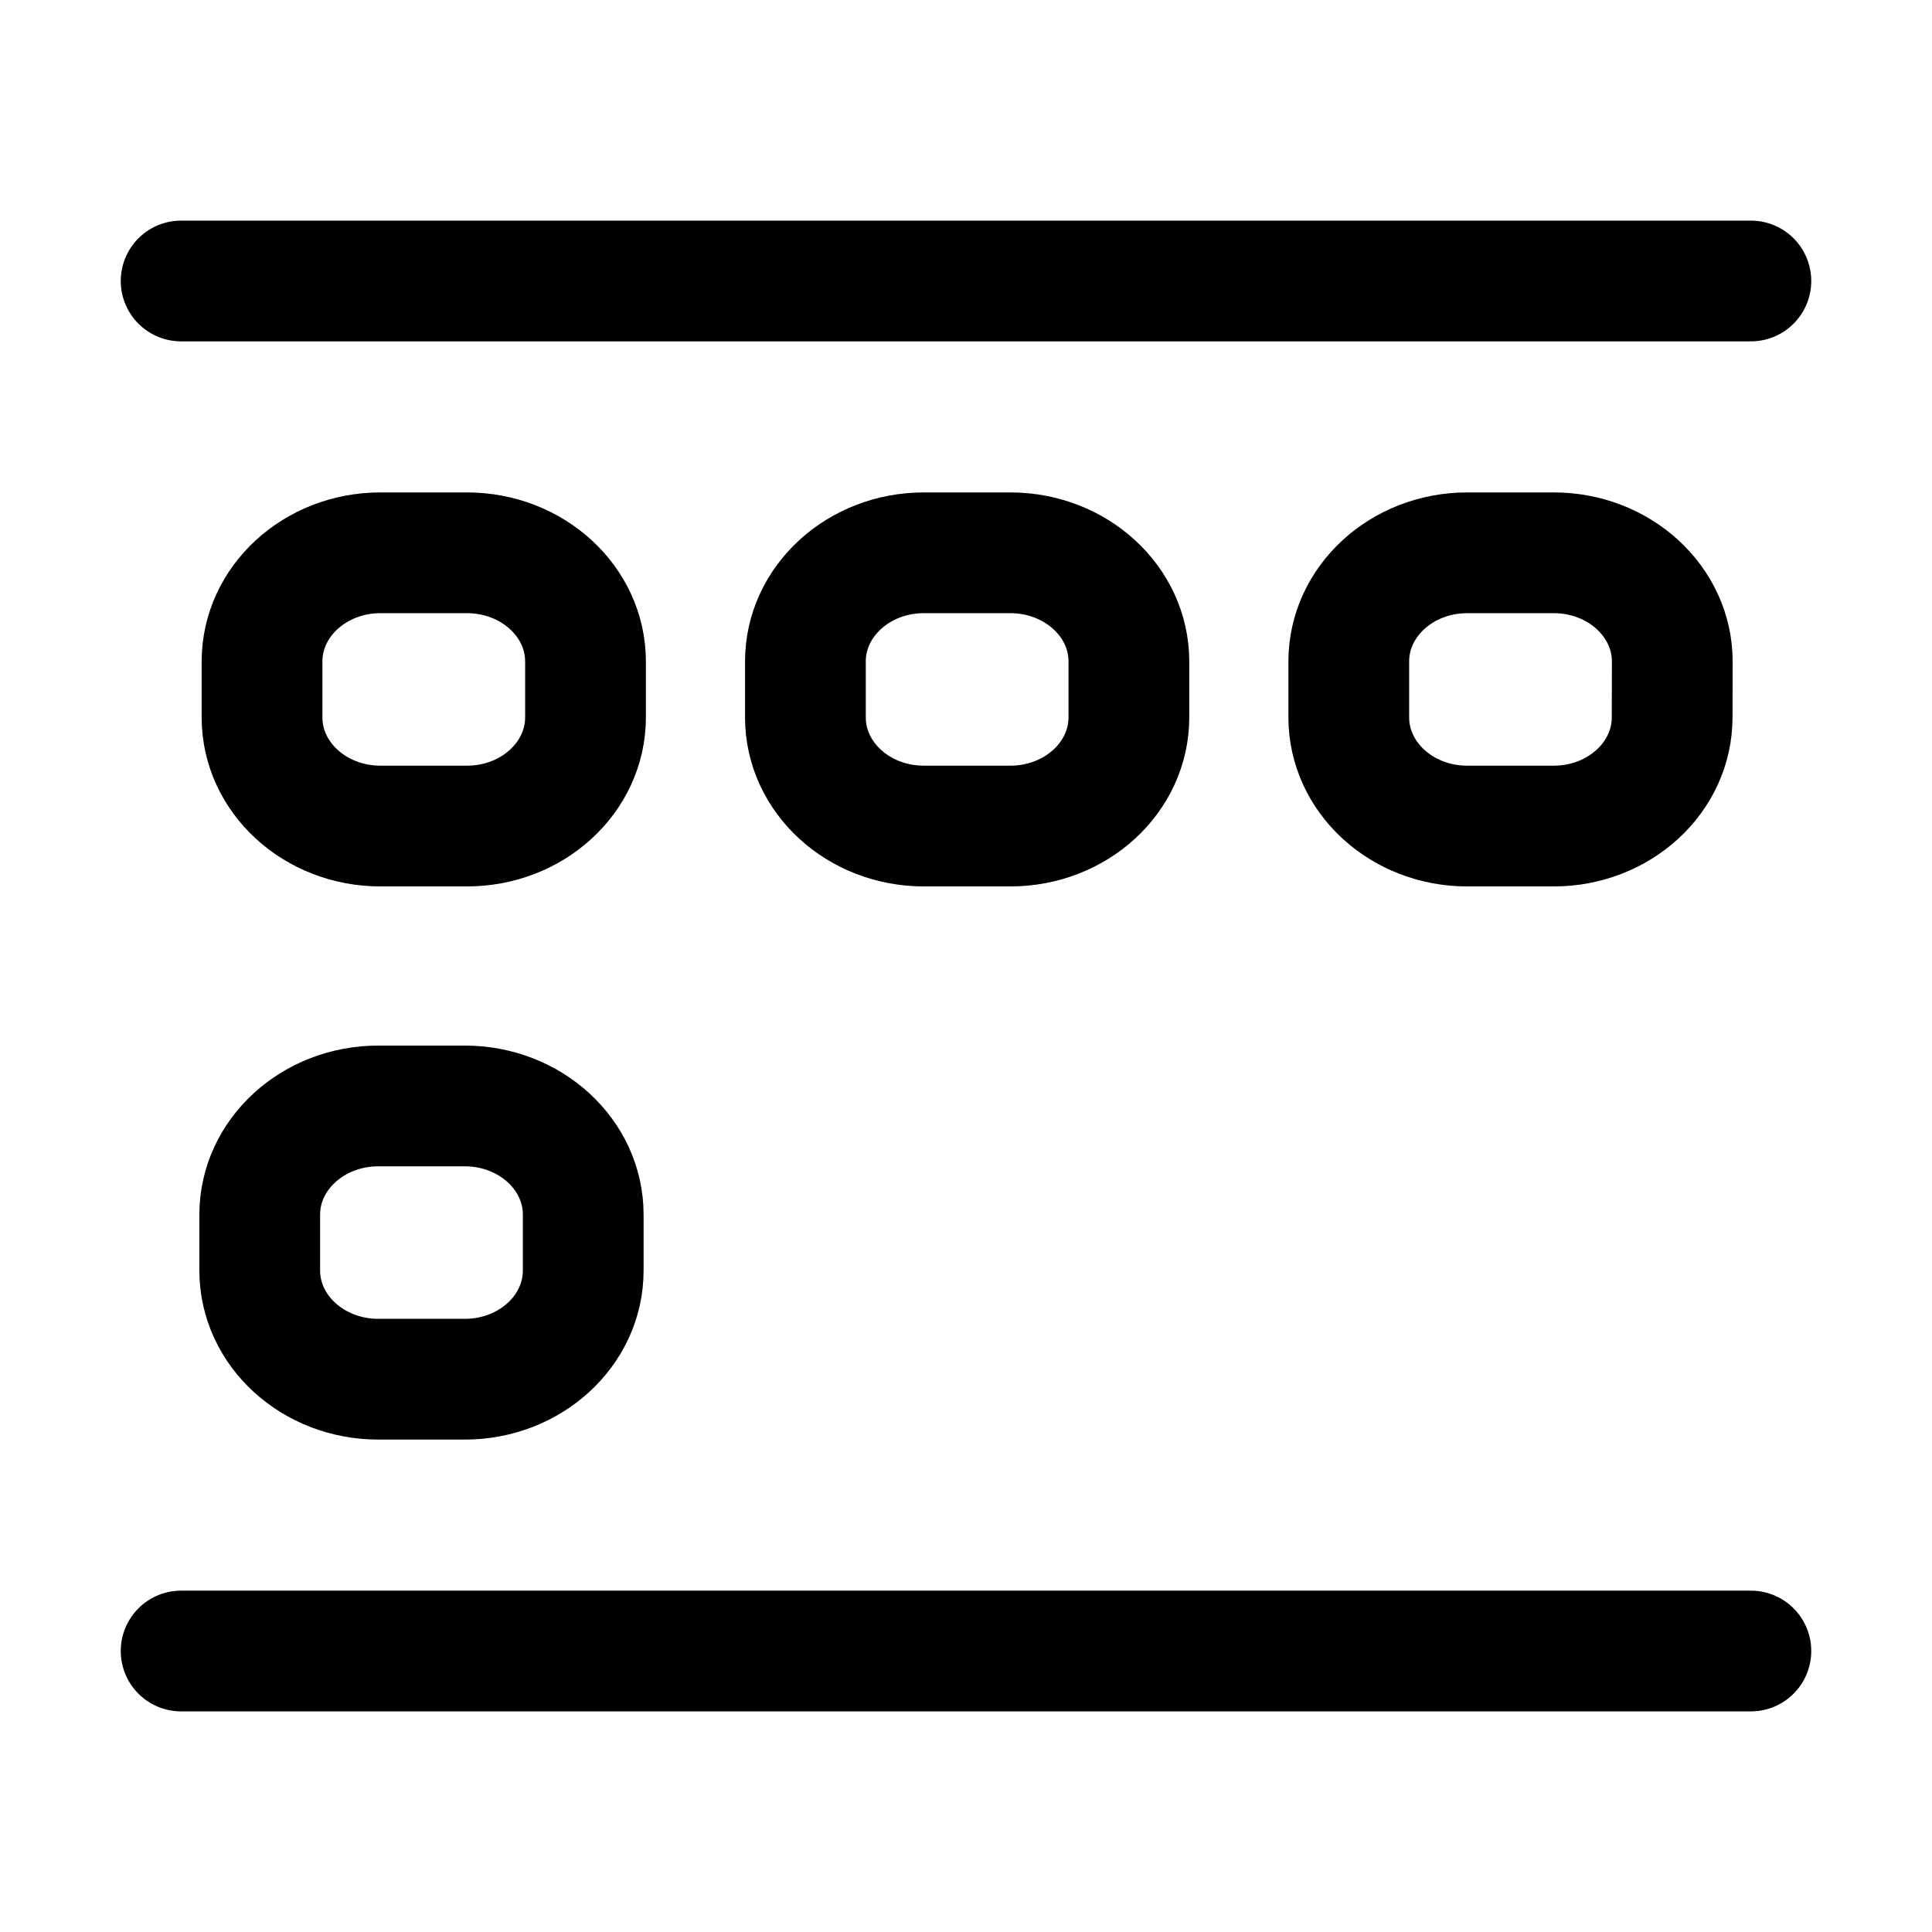
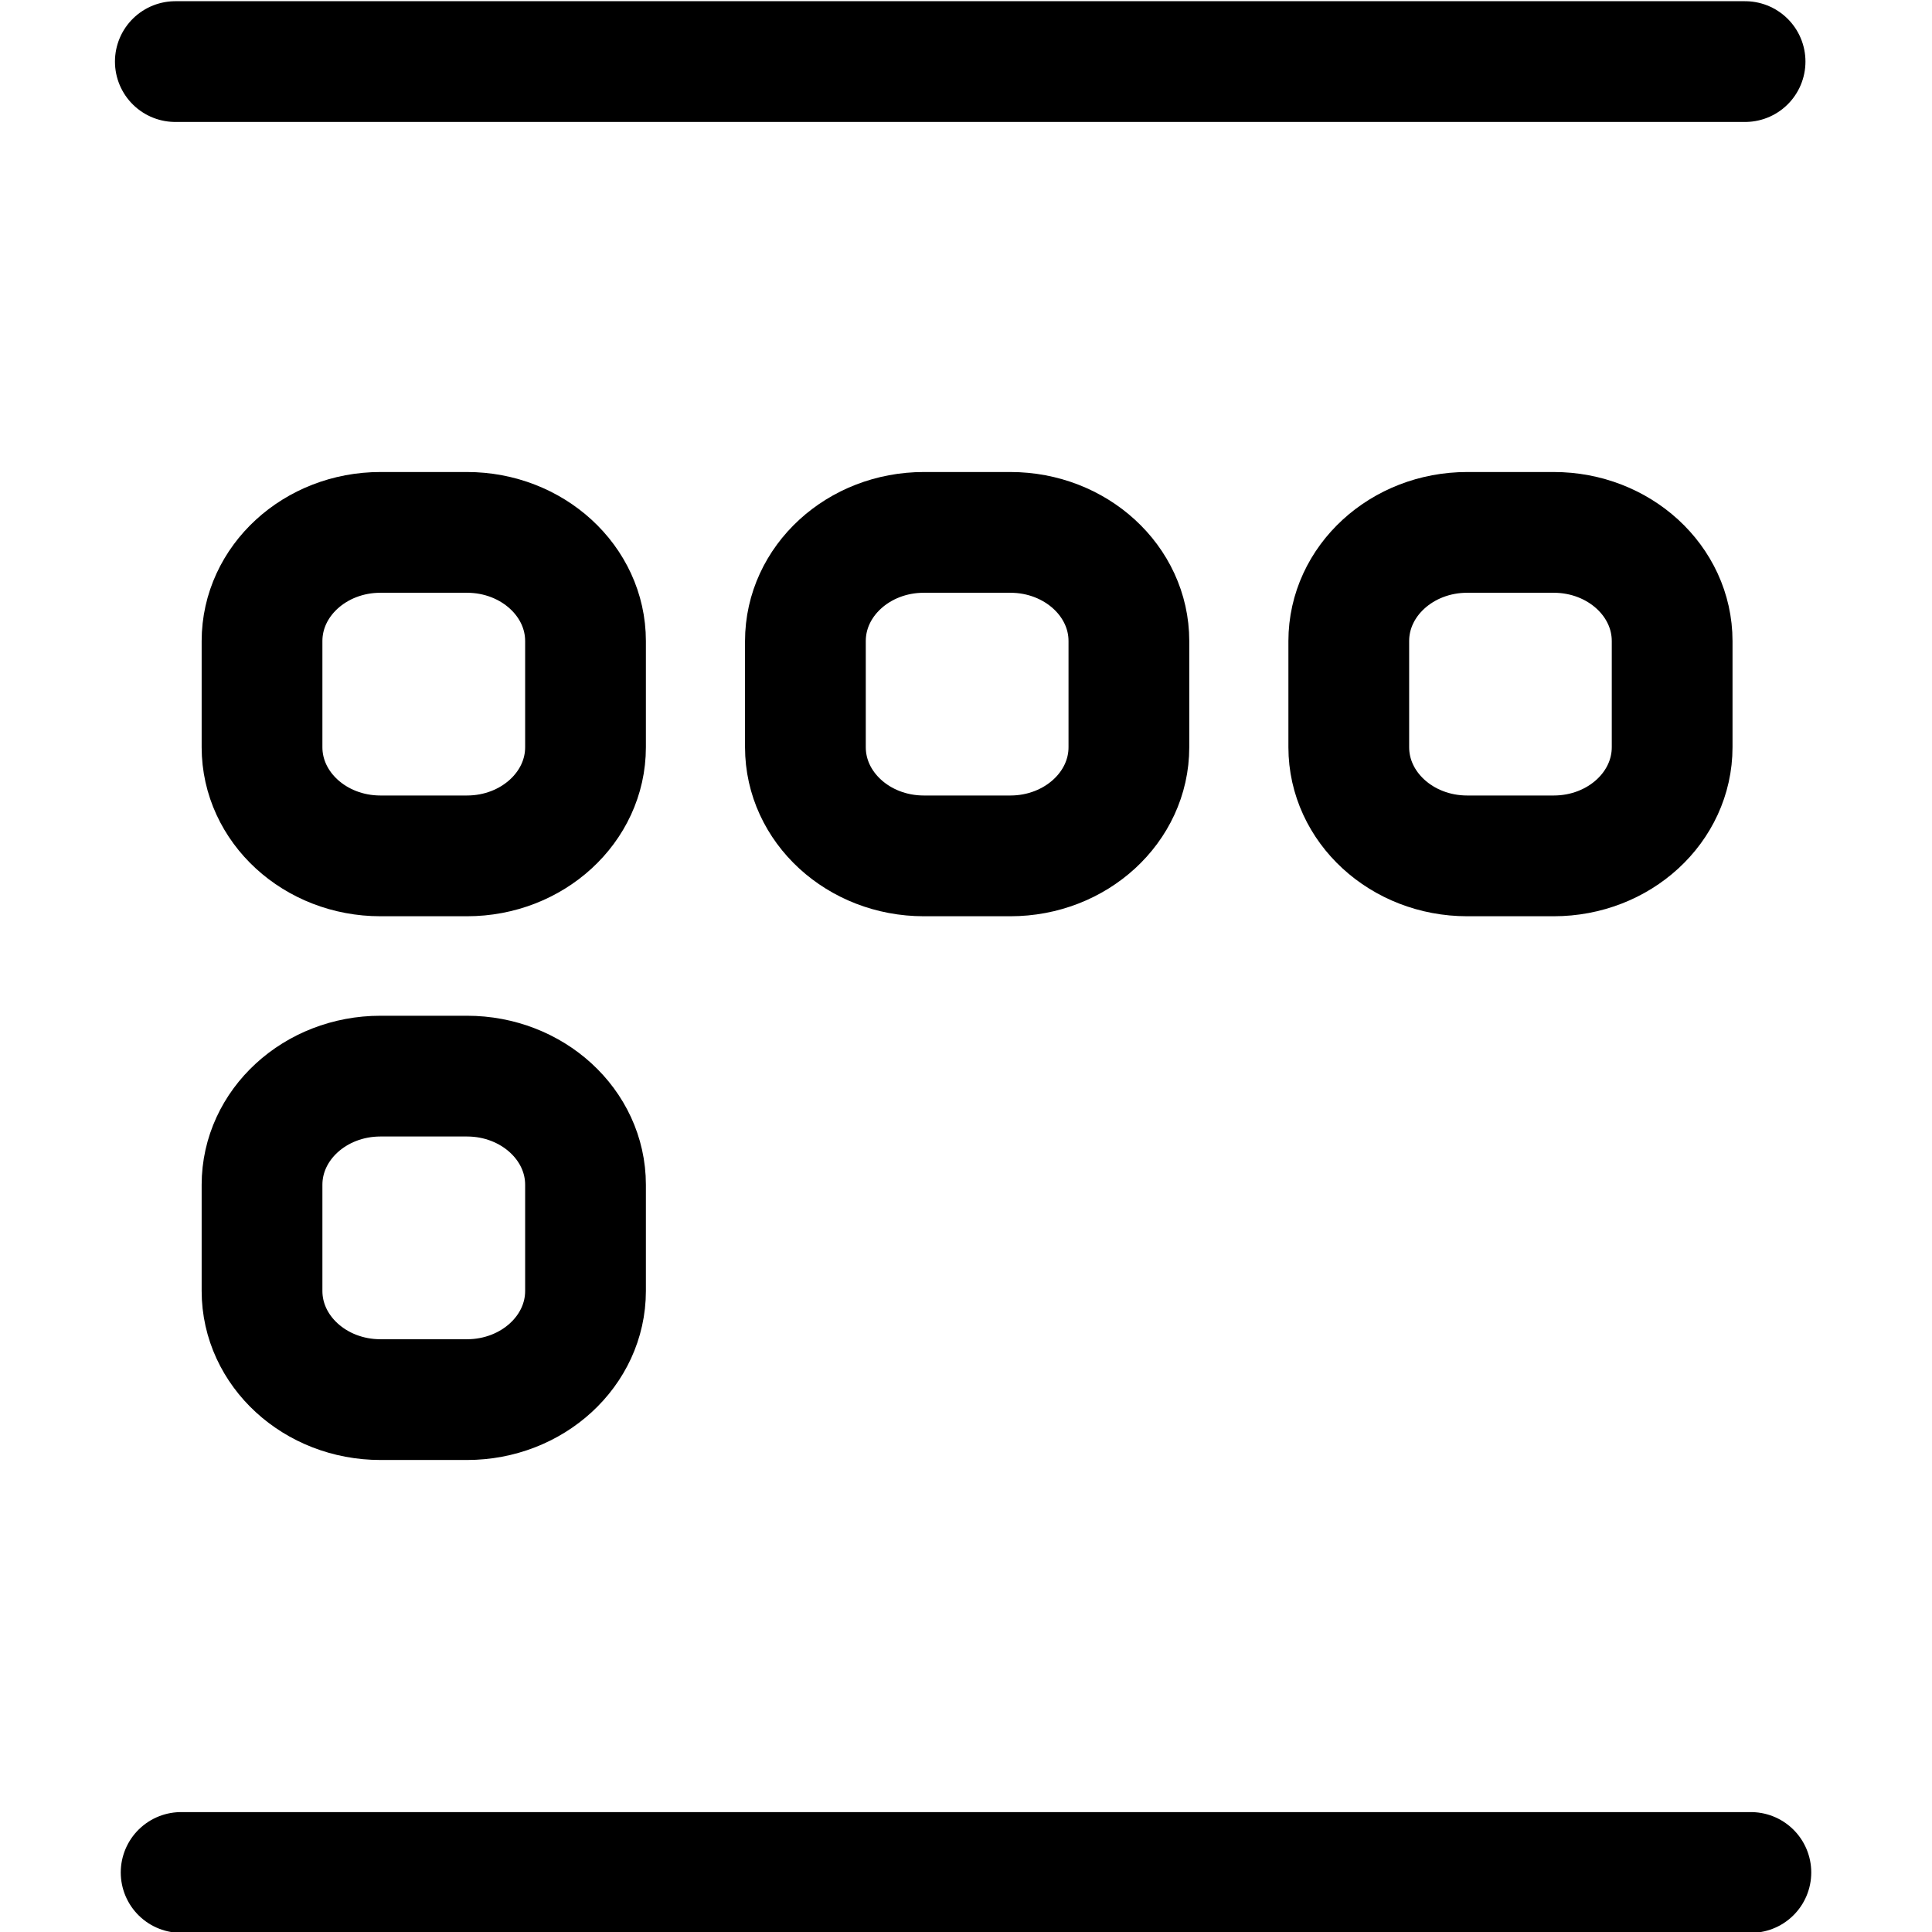
<svg xmlns="http://www.w3.org/2000/svg" width="16" height="16" viewBox="0 0 16 16" fill="none">
-   <path d="M3.867 4.578H3.151C2.609 4.578 2.17 4.981 2.17 5.478L2.17 5.941C2.17 6.438 2.609 6.841 3.151 6.841H3.867C4.409 6.841 4.849 6.438 4.849 5.941L4.849 5.478C4.849 4.981 4.409 4.578 3.867 4.578Z" stroke="currentColor" stroke-linecap="round" stroke-linejoin="round" />
-   <path d="M3.849 9.159H3.133C2.591 9.159 2.151 9.562 2.151 10.059L2.151 10.522C2.151 11.019 2.591 11.422 3.133 11.422H3.849C4.391 11.422 4.83 11.019 4.83 10.522L4.83 10.059C4.83 9.562 4.391 9.159 3.849 9.159Z" stroke="currentColor" stroke-linecap="round" stroke-linejoin="round" />
-   <path d="M8.367 4.578H7.651C7.109 4.578 6.67 4.981 6.67 5.478L6.67 5.941C6.67 6.438 7.109 6.841 7.651 6.841H8.367C8.909 6.841 9.349 6.438 9.349 5.941L9.349 5.478C9.349 4.981 8.909 4.578 8.367 4.578Z" stroke="currentColor" stroke-linecap="round" stroke-linejoin="round" />
-   <path d="M12.867 4.578H12.151C11.609 4.578 11.17 4.981 11.17 5.478L11.17 5.941C11.17 6.438 11.609 6.841 12.151 6.841H12.867C13.409 6.841 13.848 6.438 13.848 5.941L13.849 5.478C13.849 4.981 13.409 4.578 12.867 4.578Z" stroke="currentColor" stroke-linecap="round" stroke-linejoin="round" />
-   <path d="M1.5 2.327L8 2.327L14.5 2.327" stroke="currentColor" stroke-linecap="round" stroke-linejoin="round" />
-   <path d="M1.5 13.673L8 13.673L14.5 13.673" stroke="currentColor" stroke-linecap="round" stroke-linejoin="round" />
+   <path d="M3.867 4.409H3.151C2.609 4.409 2.17 4.812 2.17 5.309V6.188C2.17 6.685 2.609 7.088 3.151 7.088H3.867C4.409 7.088 4.849 6.685 4.849 6.188V5.309C4.849 4.812 4.409 4.409 3.867 4.409Z" stroke="currentColor" stroke-linecap="round" stroke-linejoin="round" />
+   <path d="M3.867 8.912H3.151C2.609 8.912 2.17 9.315 2.17 9.812V10.691C2.17 11.188 2.609 11.591 3.151 11.591H3.867C4.409 11.591 4.849 11.188 4.849 10.691V9.812C4.849 9.315 4.409 8.912 3.867 8.912Z" stroke="currentColor" stroke-linecap="round" stroke-linejoin="round" />
+   <path d="M8.367 4.409H7.651C7.109 4.409 6.67 4.812 6.67 5.309V6.188C6.67 6.685 7.109 7.088 7.651 7.088H8.367C8.909 7.088 9.349 6.685 9.349 6.188V5.309C9.349 4.812 8.909 4.409 8.367 4.409Z" stroke="currentColor" stroke-linecap="round" stroke-linejoin="round" />
+   <path d="M12.867 4.409H12.151C11.609 4.409 11.17 4.812 11.17 5.309V6.188C11.17 6.685 11.609 7.088 12.151 7.088H12.867C13.409 7.088 13.848 6.685 13.848 6.188V5.309C13.848 4.812 13.409 4.409 12.867 4.409Z" stroke="currentColor" stroke-linecap="round" stroke-linejoin="round" />
+   <path d="M1.452 0.51L7.952 0.51L14.452 0.51" stroke="currentColor" stroke-linecap="round" stroke-linejoin="round" />
+   <path d="M1.5 15.507L8 15.507L14.5 15.507" stroke="currentColor" stroke-linecap="round" stroke-linejoin="round" />
</svg>
